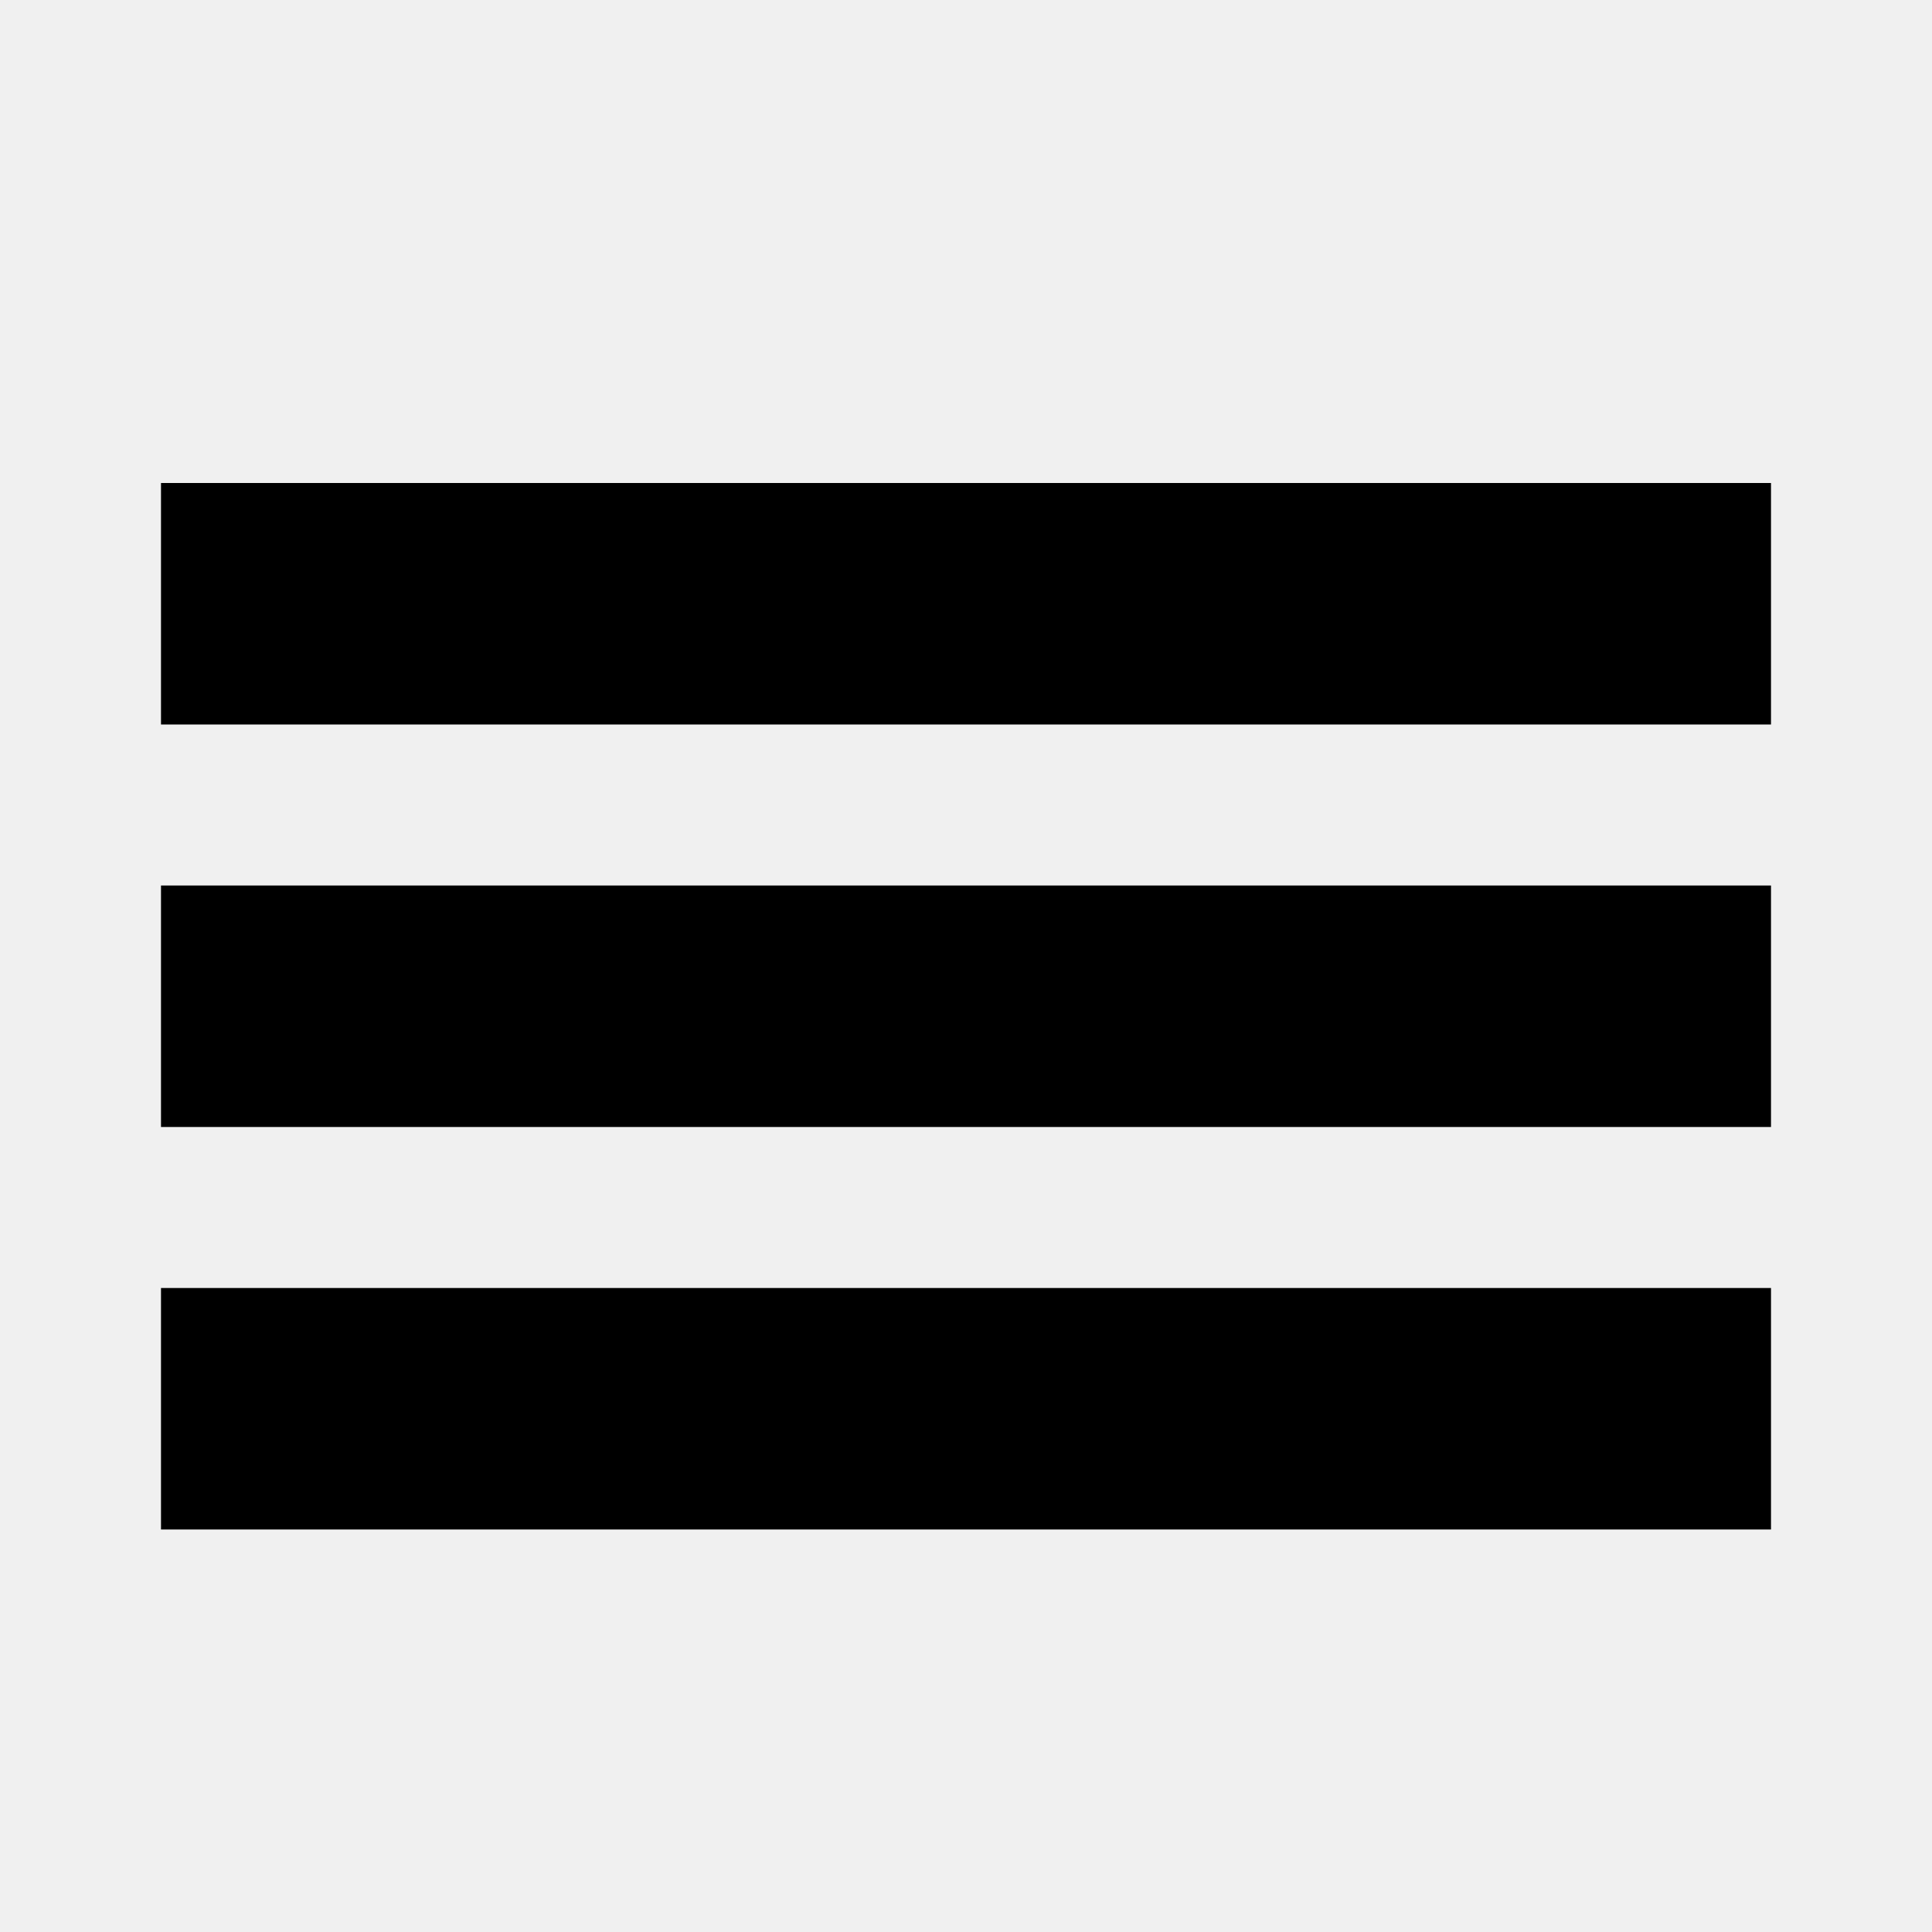
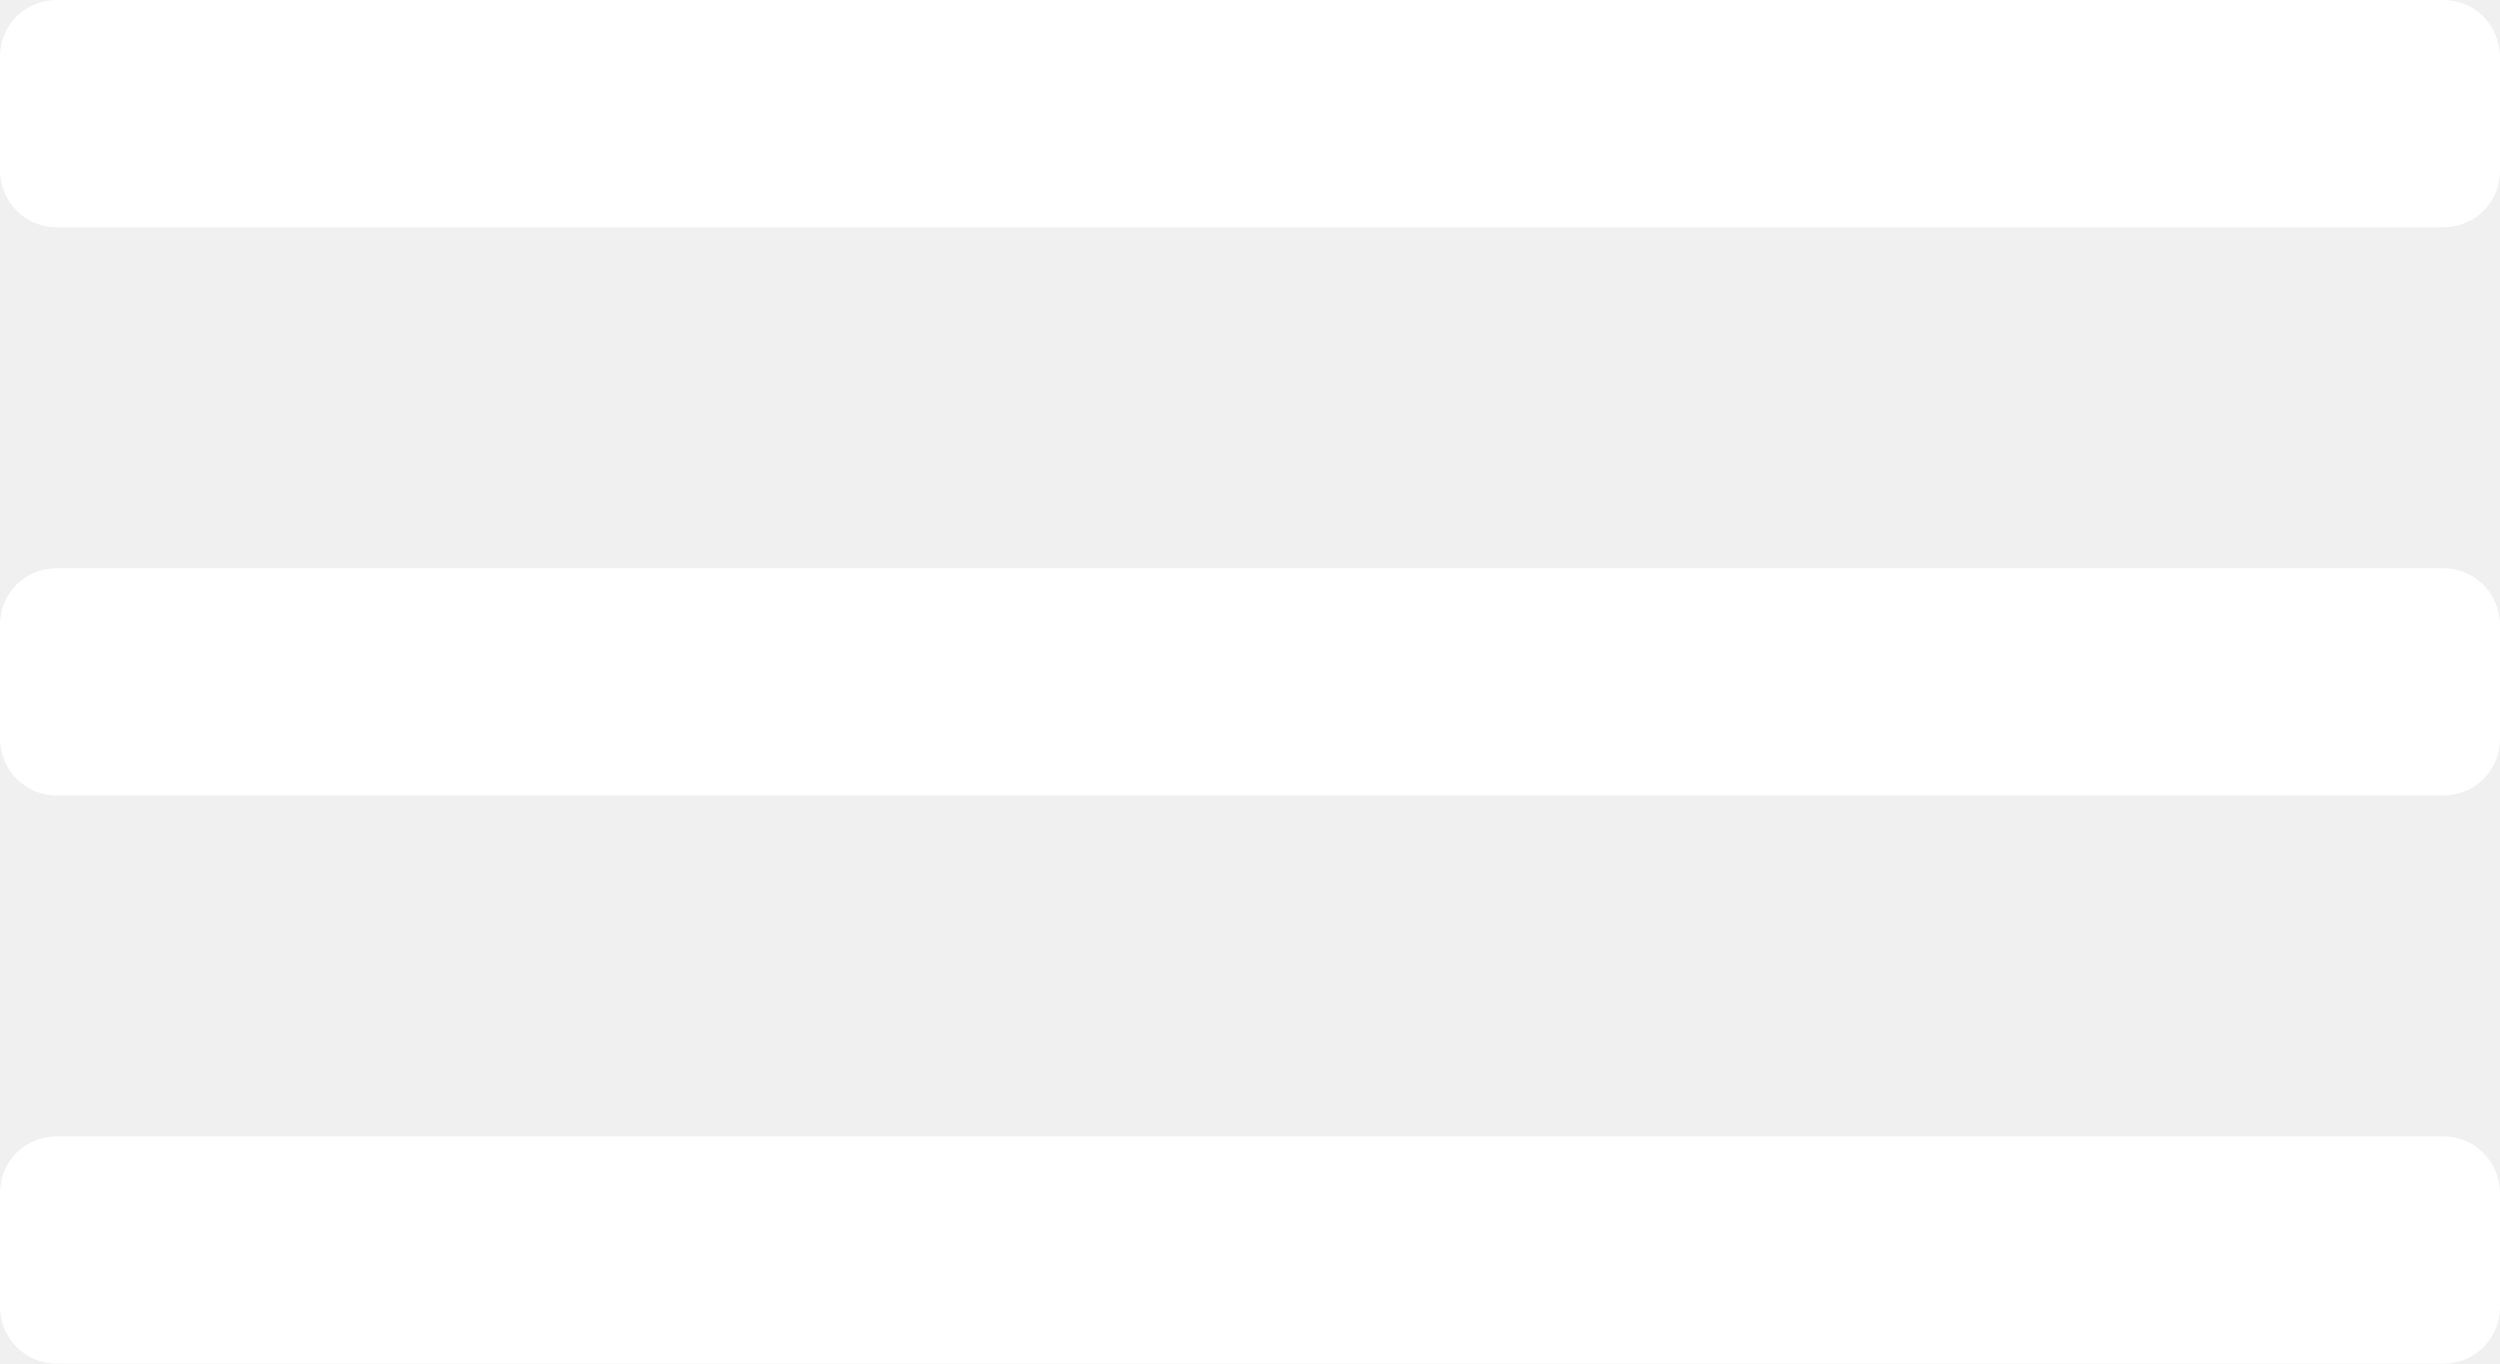
- <svg xmlns="http://www.w3.org/2000/svg" xmlns:xlink="http://www.w3.org/1999/xlink" width="24" height="24" viewBox="0 0 24 24">
-   <symbol id="a" viewBox="0 -24 24 24">
-     <path d="M2-19h20v3h-20v-3zm0 5h20v3h-20v-3zm0 8v-3h20v3h-20z" />
-     <path fill="none" d="M24-24h-24v24h24z" />
-   </symbol>
-   <use xlink:href="#a" width="24" height="24" y="-24" transform="scale(1 -1)" overflow="visible" />
+ <svg xmlns="http://www.w3.org/2000/svg" xmlns:xlink="http://www.w3.org/1999/xlink" height="12px" version="1.1" viewBox="0 0 22 12" width="22px">
+   <defs>
+     <path d="M0.501,0 C0.224,0 0,0.214 0,0.505 L0,1.495 C0,1.774 0.218,2 0.501,2 L21.499,2 C21.776,2 22,1.786 22,1.495 L22,0.505 C22,0.226 21.782,0 21.499,0 L0.501,0 Z M0.501,5 C0.224,5 0,5.214 0,5.505 L0,6.495 C0,6.774 0.218,7 0.501,7 L21.499,7 C21.776,7 22,6.786 22,6.495 L22,5.505 C22,5.226 21.782,5 21.499,5 L0.501,5 Z M0.501,10 C0.224,10 0,10.214 0,10.505 L0,11.495 C0,11.774 0.218,12 0.501,12 L21.499,12 C21.776,12 22,11.786 22,11.495 L22,10.505 C22,10.226 21.782,10 21.499,10 L0.501,10 Z" id="path-1" />
+   </defs>
+   <g fill="none" fill-rule="evenodd" id="miu" stroke="none" stroke-width="1">
+     <g id="editor_list_view_hambuger_menu_glyph">
+       <use fill="#fff" fill-rule="evenodd" xlink:href="#path-1" />
+       <use fill="none" xlink:href="#path-1" />
+     </g>
+   </g>
</svg>
